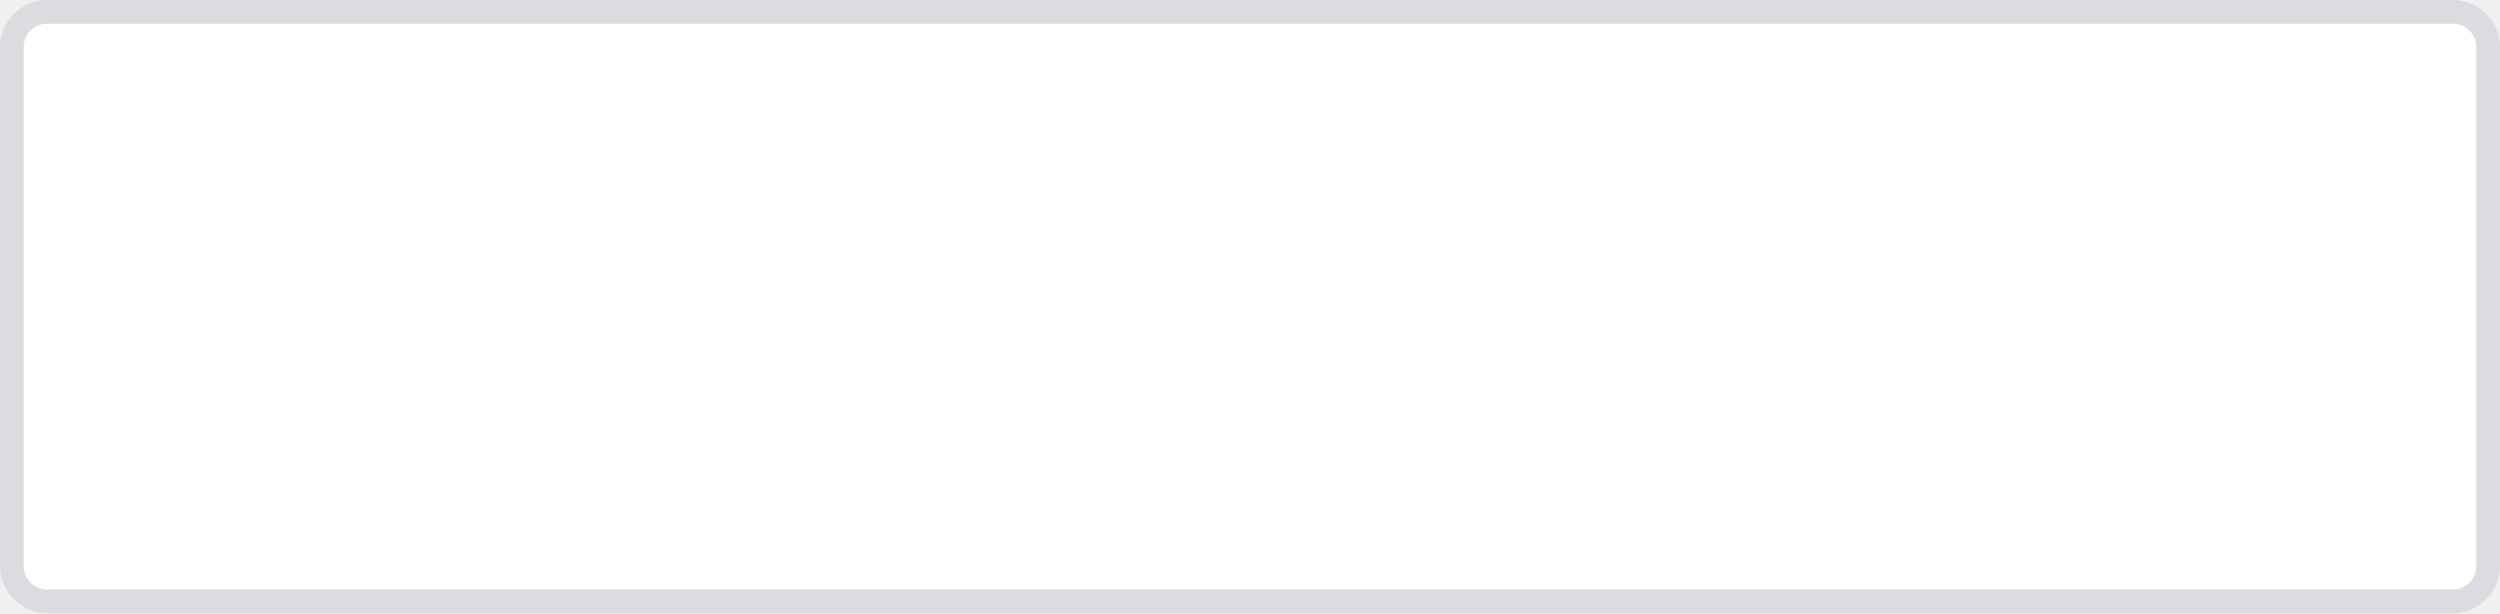
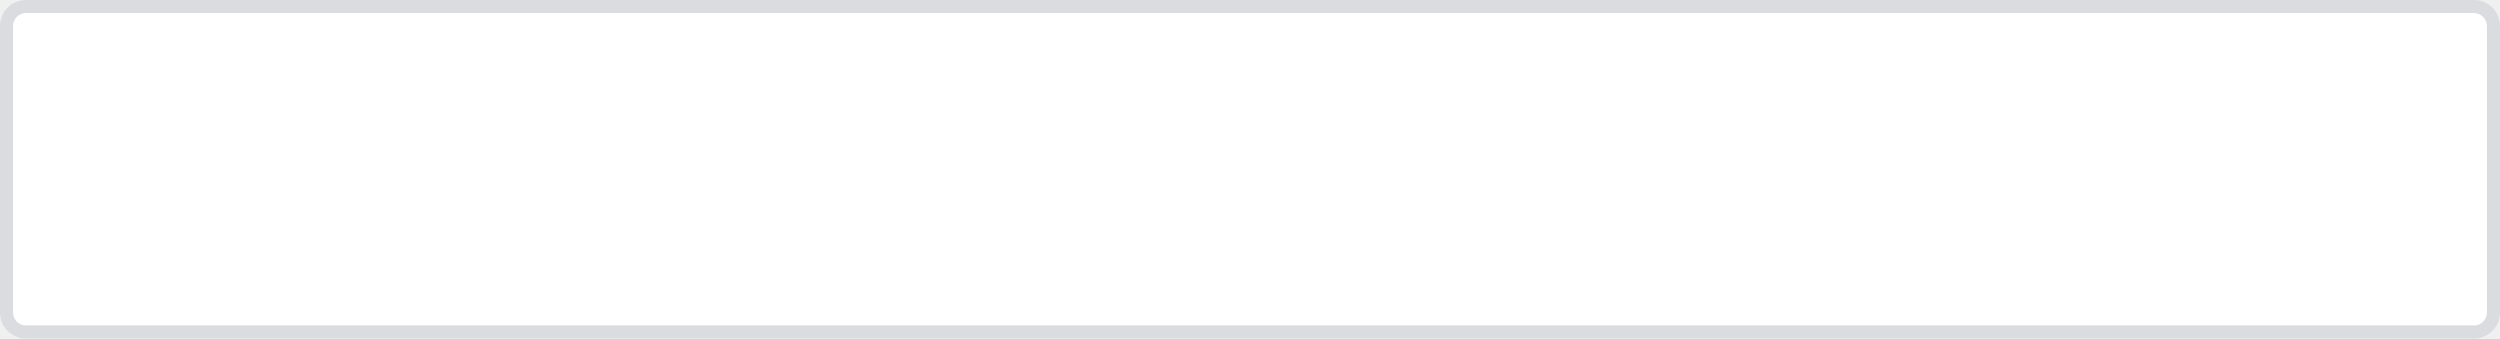
- <svg xmlns="http://www.w3.org/2000/svg" version="1.1" width="106px" height="26px">
-   <g transform="matrix(1 0 0 1 -24 -64 )">
-     <path d="M 25 66  A 1 1 0 0 1 26 65 L 128 65  A 1 1 0 0 1 129 66 L 129 88  A 1 1 0 0 1 128 89 L 26 89  A 1 1 0 0 1 25 88 L 25 66  Z " fill-rule="nonzero" fill="#ffffff" stroke="none" />
-     <path d="M 24.5 66  A 1.5 1.5 0 0 1 26 64.5 L 128 64.5  A 1.5 1.5 0 0 1 129.5 66 L 129.5 88  A 1.5 1.5 0 0 1 128 89.5 L 26 89.5  A 1.5 1.5 0 0 1 24.5 88 L 24.5 66  Z " stroke-width="1" stroke="#dadce0" fill="none" stroke-opacity="0.996" />
-   </g>
+ <svg xmlns="http://www.w3.org/2000/svg" version="1.1" width="192px" height="26px" viewBox="80 168  192 26">
+   <path d="M 81 170  A 1 1 0 0 1 82 169 L 270 169  A 1 1 0 0 1 271 170 L 271 192  A 1 1 0 0 1 270 193 L 82 193  A 1 1 0 0 1 81 192 L 81 170  Z " fill-rule="nonzero" fill="#ffffff" stroke="none" fill-opacity="0.996" />
+   <path d="M 80.5 170  A 1.5 1.5 0 0 1 82 168.5 L 270 168.5  A 1.5 1.5 0 0 1 271.5 170 L 271.5 192  A 1.5 1.5 0 0 1 270 193.5 L 82 193.5  A 1.5 1.5 0 0 1 80.5 192 L 80.5 170  Z " stroke-width="1" stroke="#dadce0" fill="none" stroke-opacity="0.996" />
</svg>
